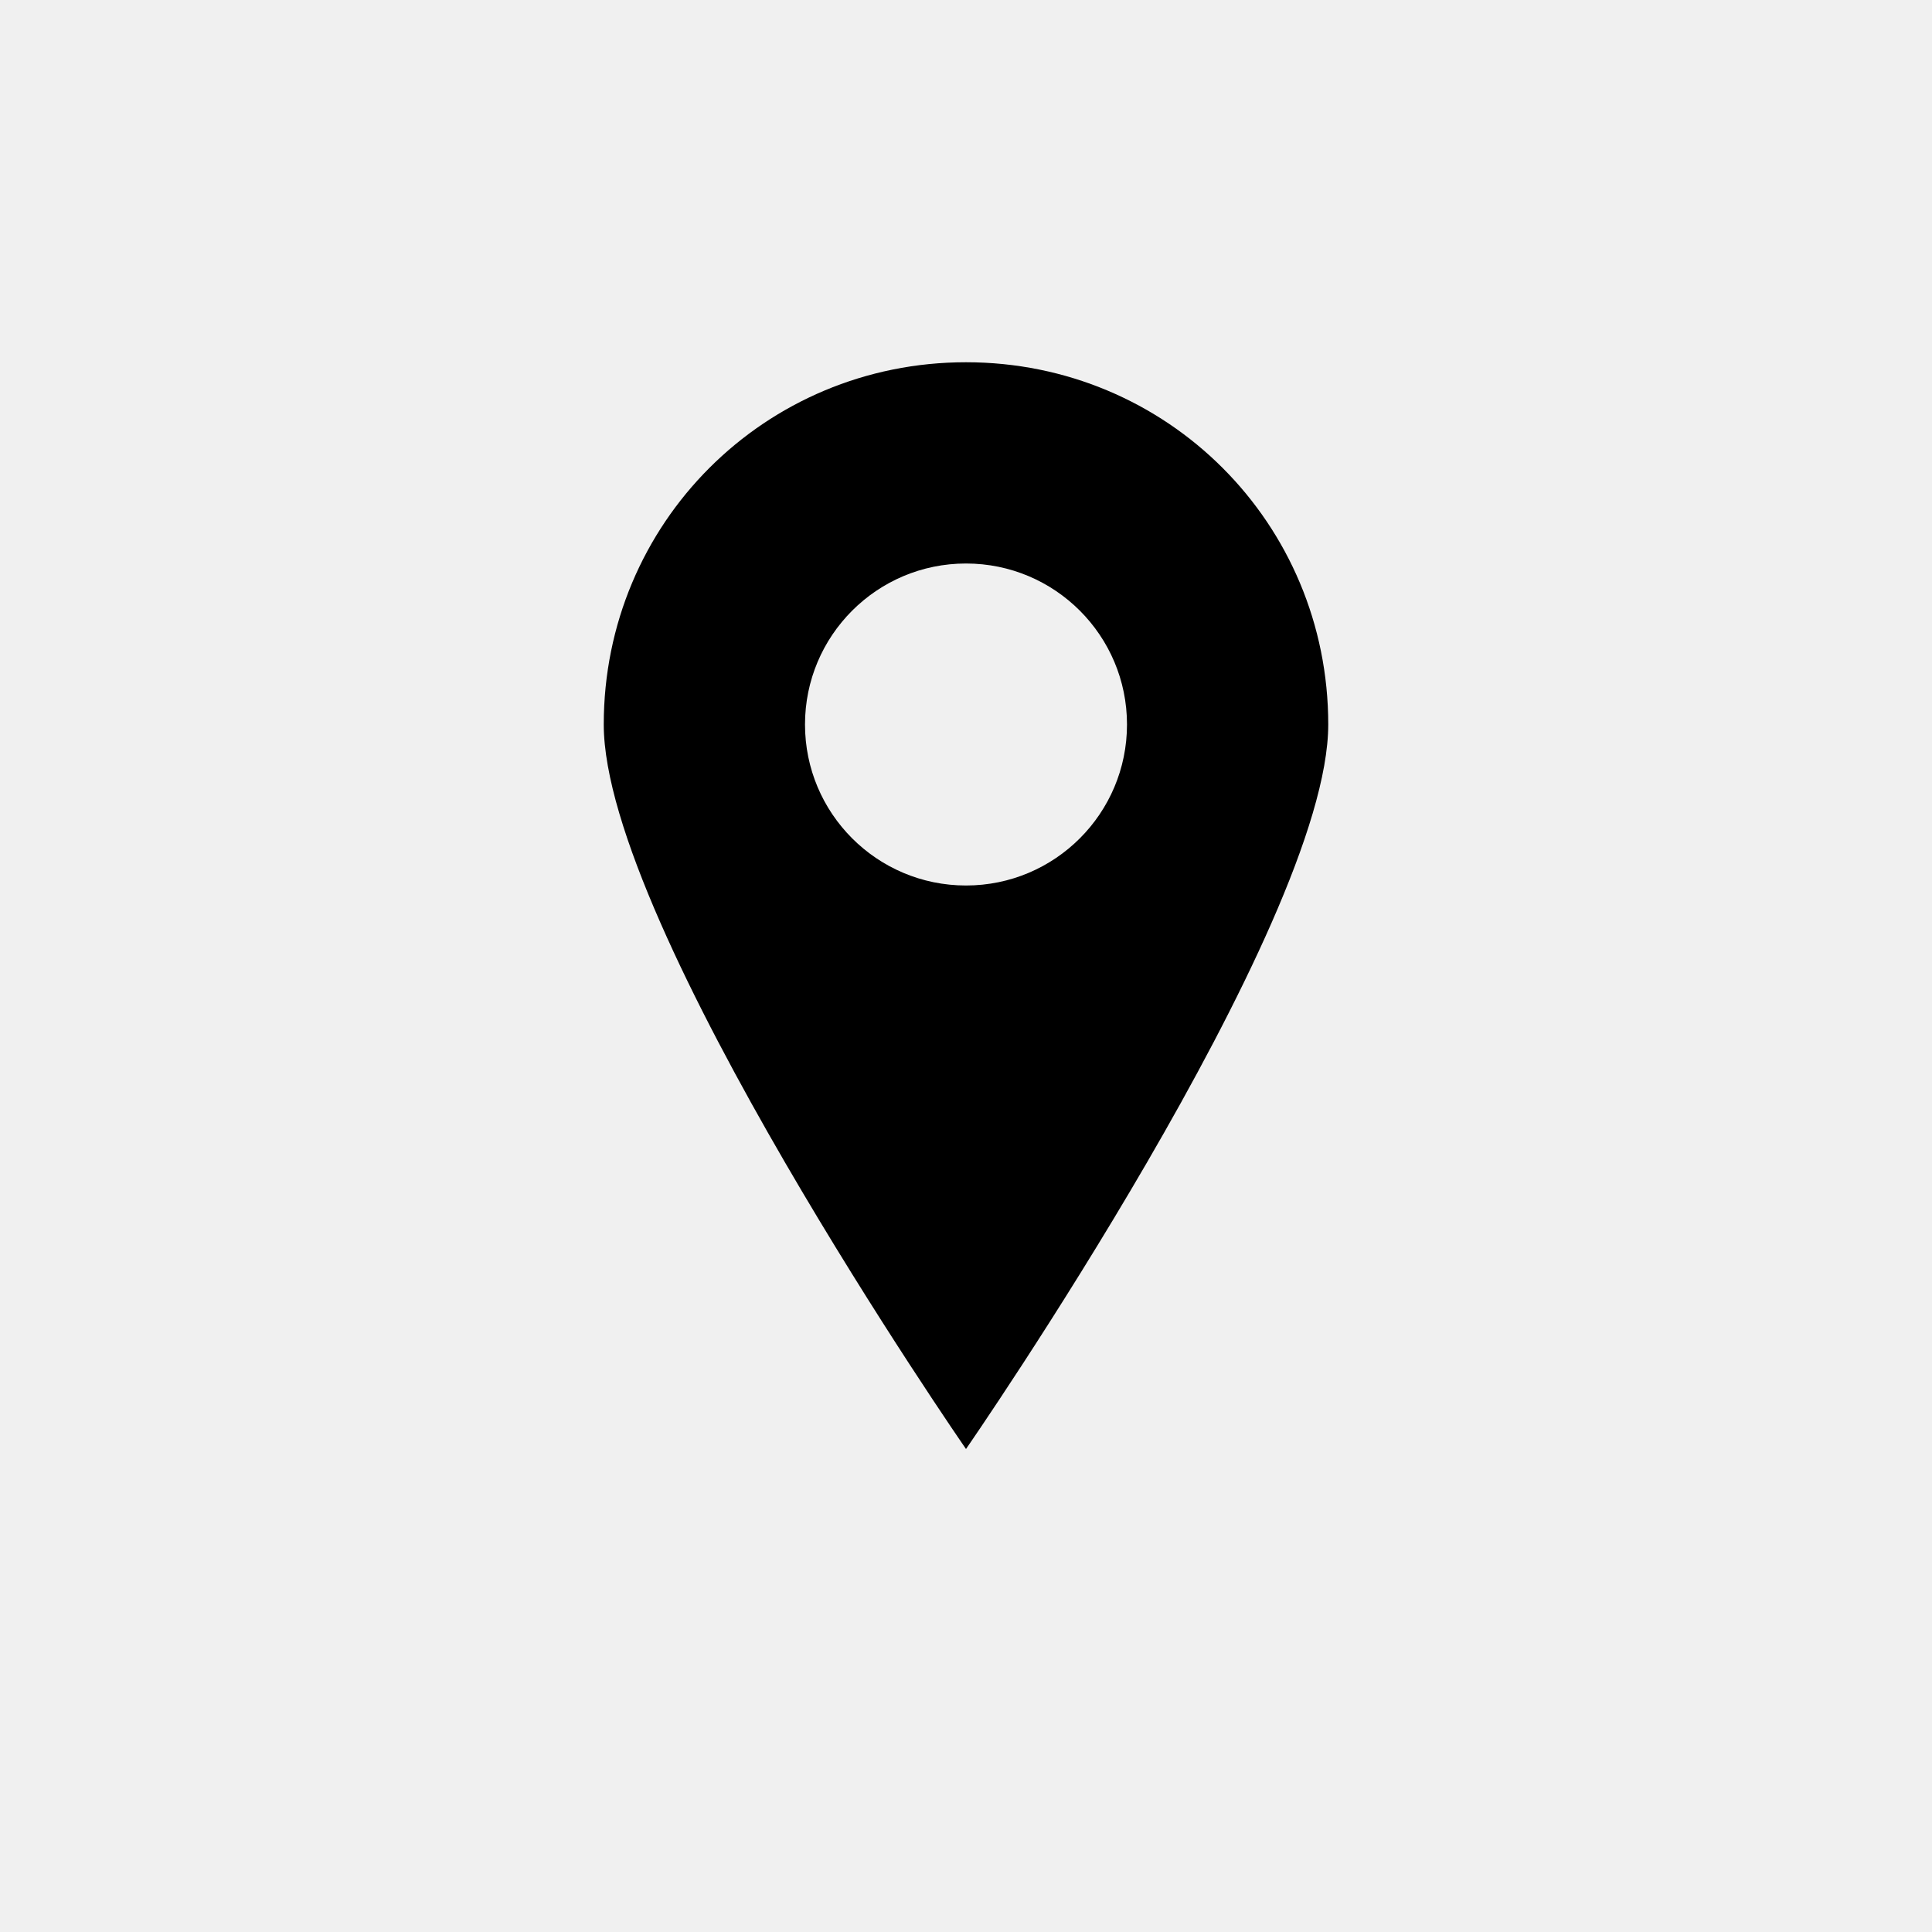
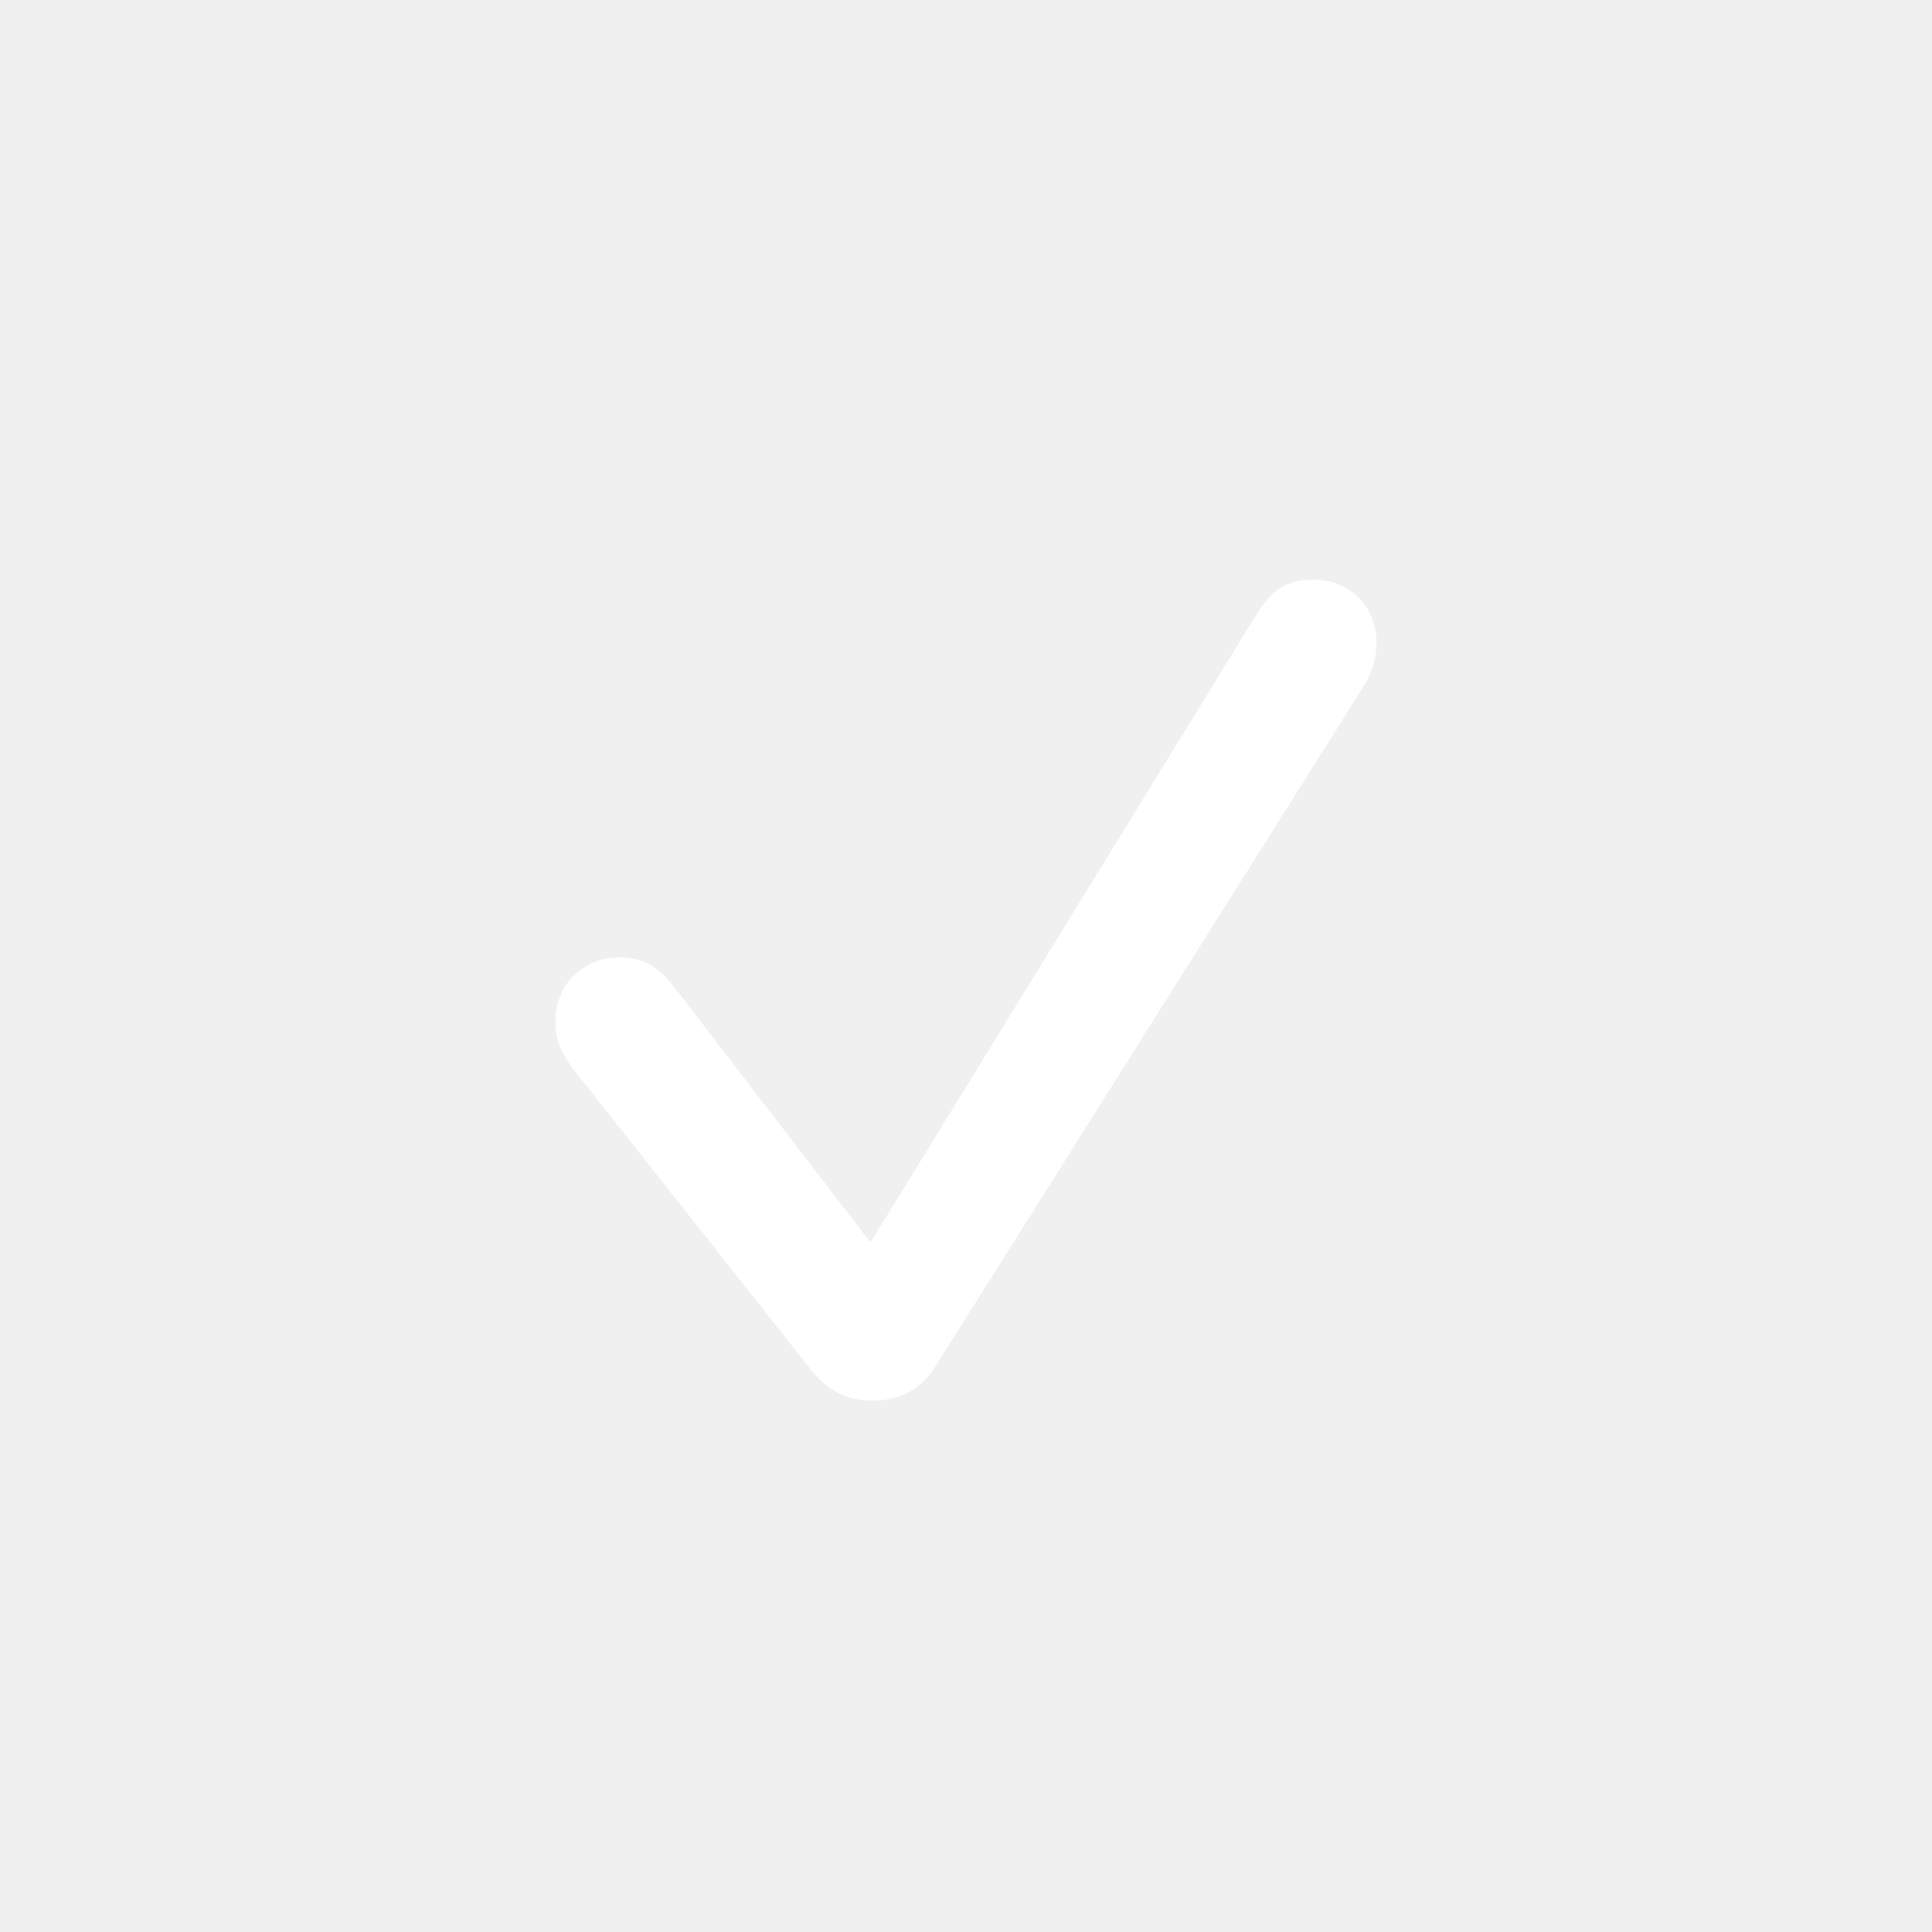
- <svg xmlns="http://www.w3.org/2000/svg" width="96" height="96" viewBox="0 0 96 96">
-   <path fill="#000" d="M48 18c-10 0-18 8-18 18s18 36 18 36 18-26 18-36-8-18-18-18zm0 26a8 8 0 110-16 8 8 0 010 16z" />
+ <svg xmlns="http://www.w3.org/2000/svg" width="40" height="40" viewBox="0 0 40 40" fill="none">
+   <path d="M18.06 29C17.532 29 17.135 28.797 16.776 28.341L11.887 22.157C11.613 21.818 11.5 21.498 11.5 21.159C11.5 20.384 12.057 19.822 12.831 19.822C13.293 19.822 13.614 19.996 13.926 20.393L18.023 25.724L26.017 12.717C26.338 12.194 26.659 12 27.188 12C27.953 12 28.5 12.553 28.5 13.318C28.5 13.619 28.415 13.929 28.189 14.278L19.353 28.312C19.051 28.777 18.617 29 18.06 29Z" fill="white" />
</svg>
